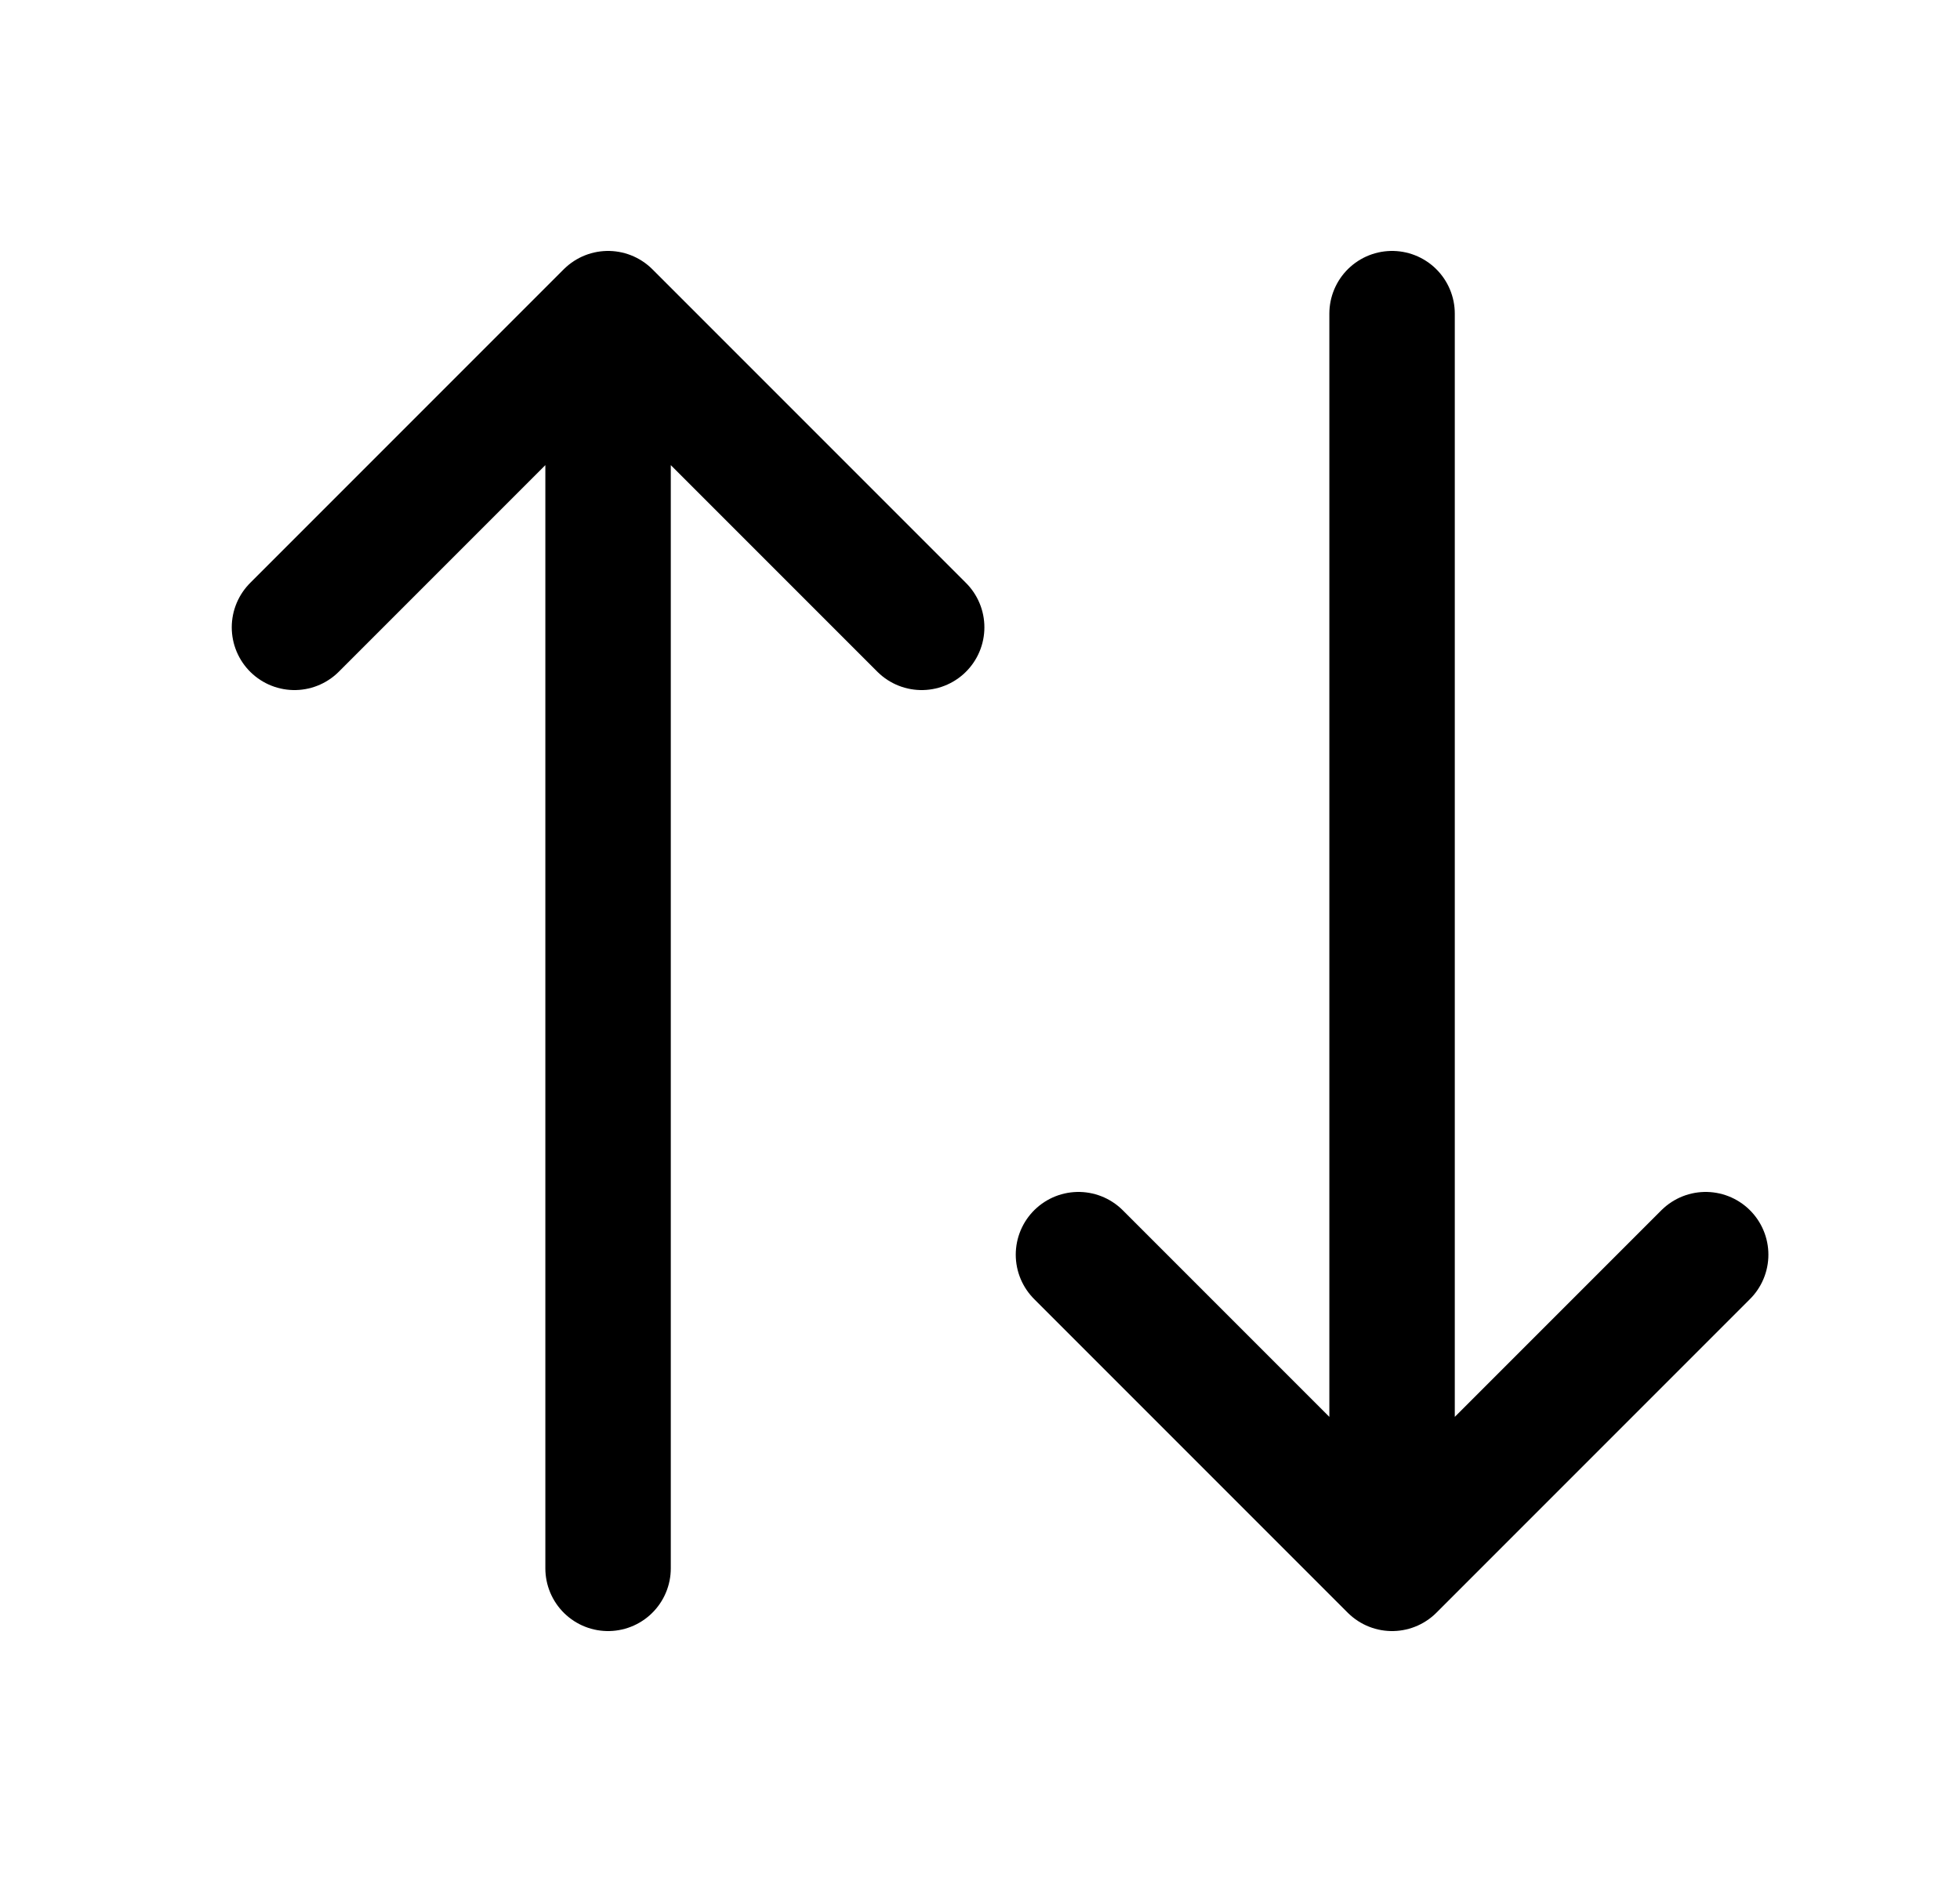
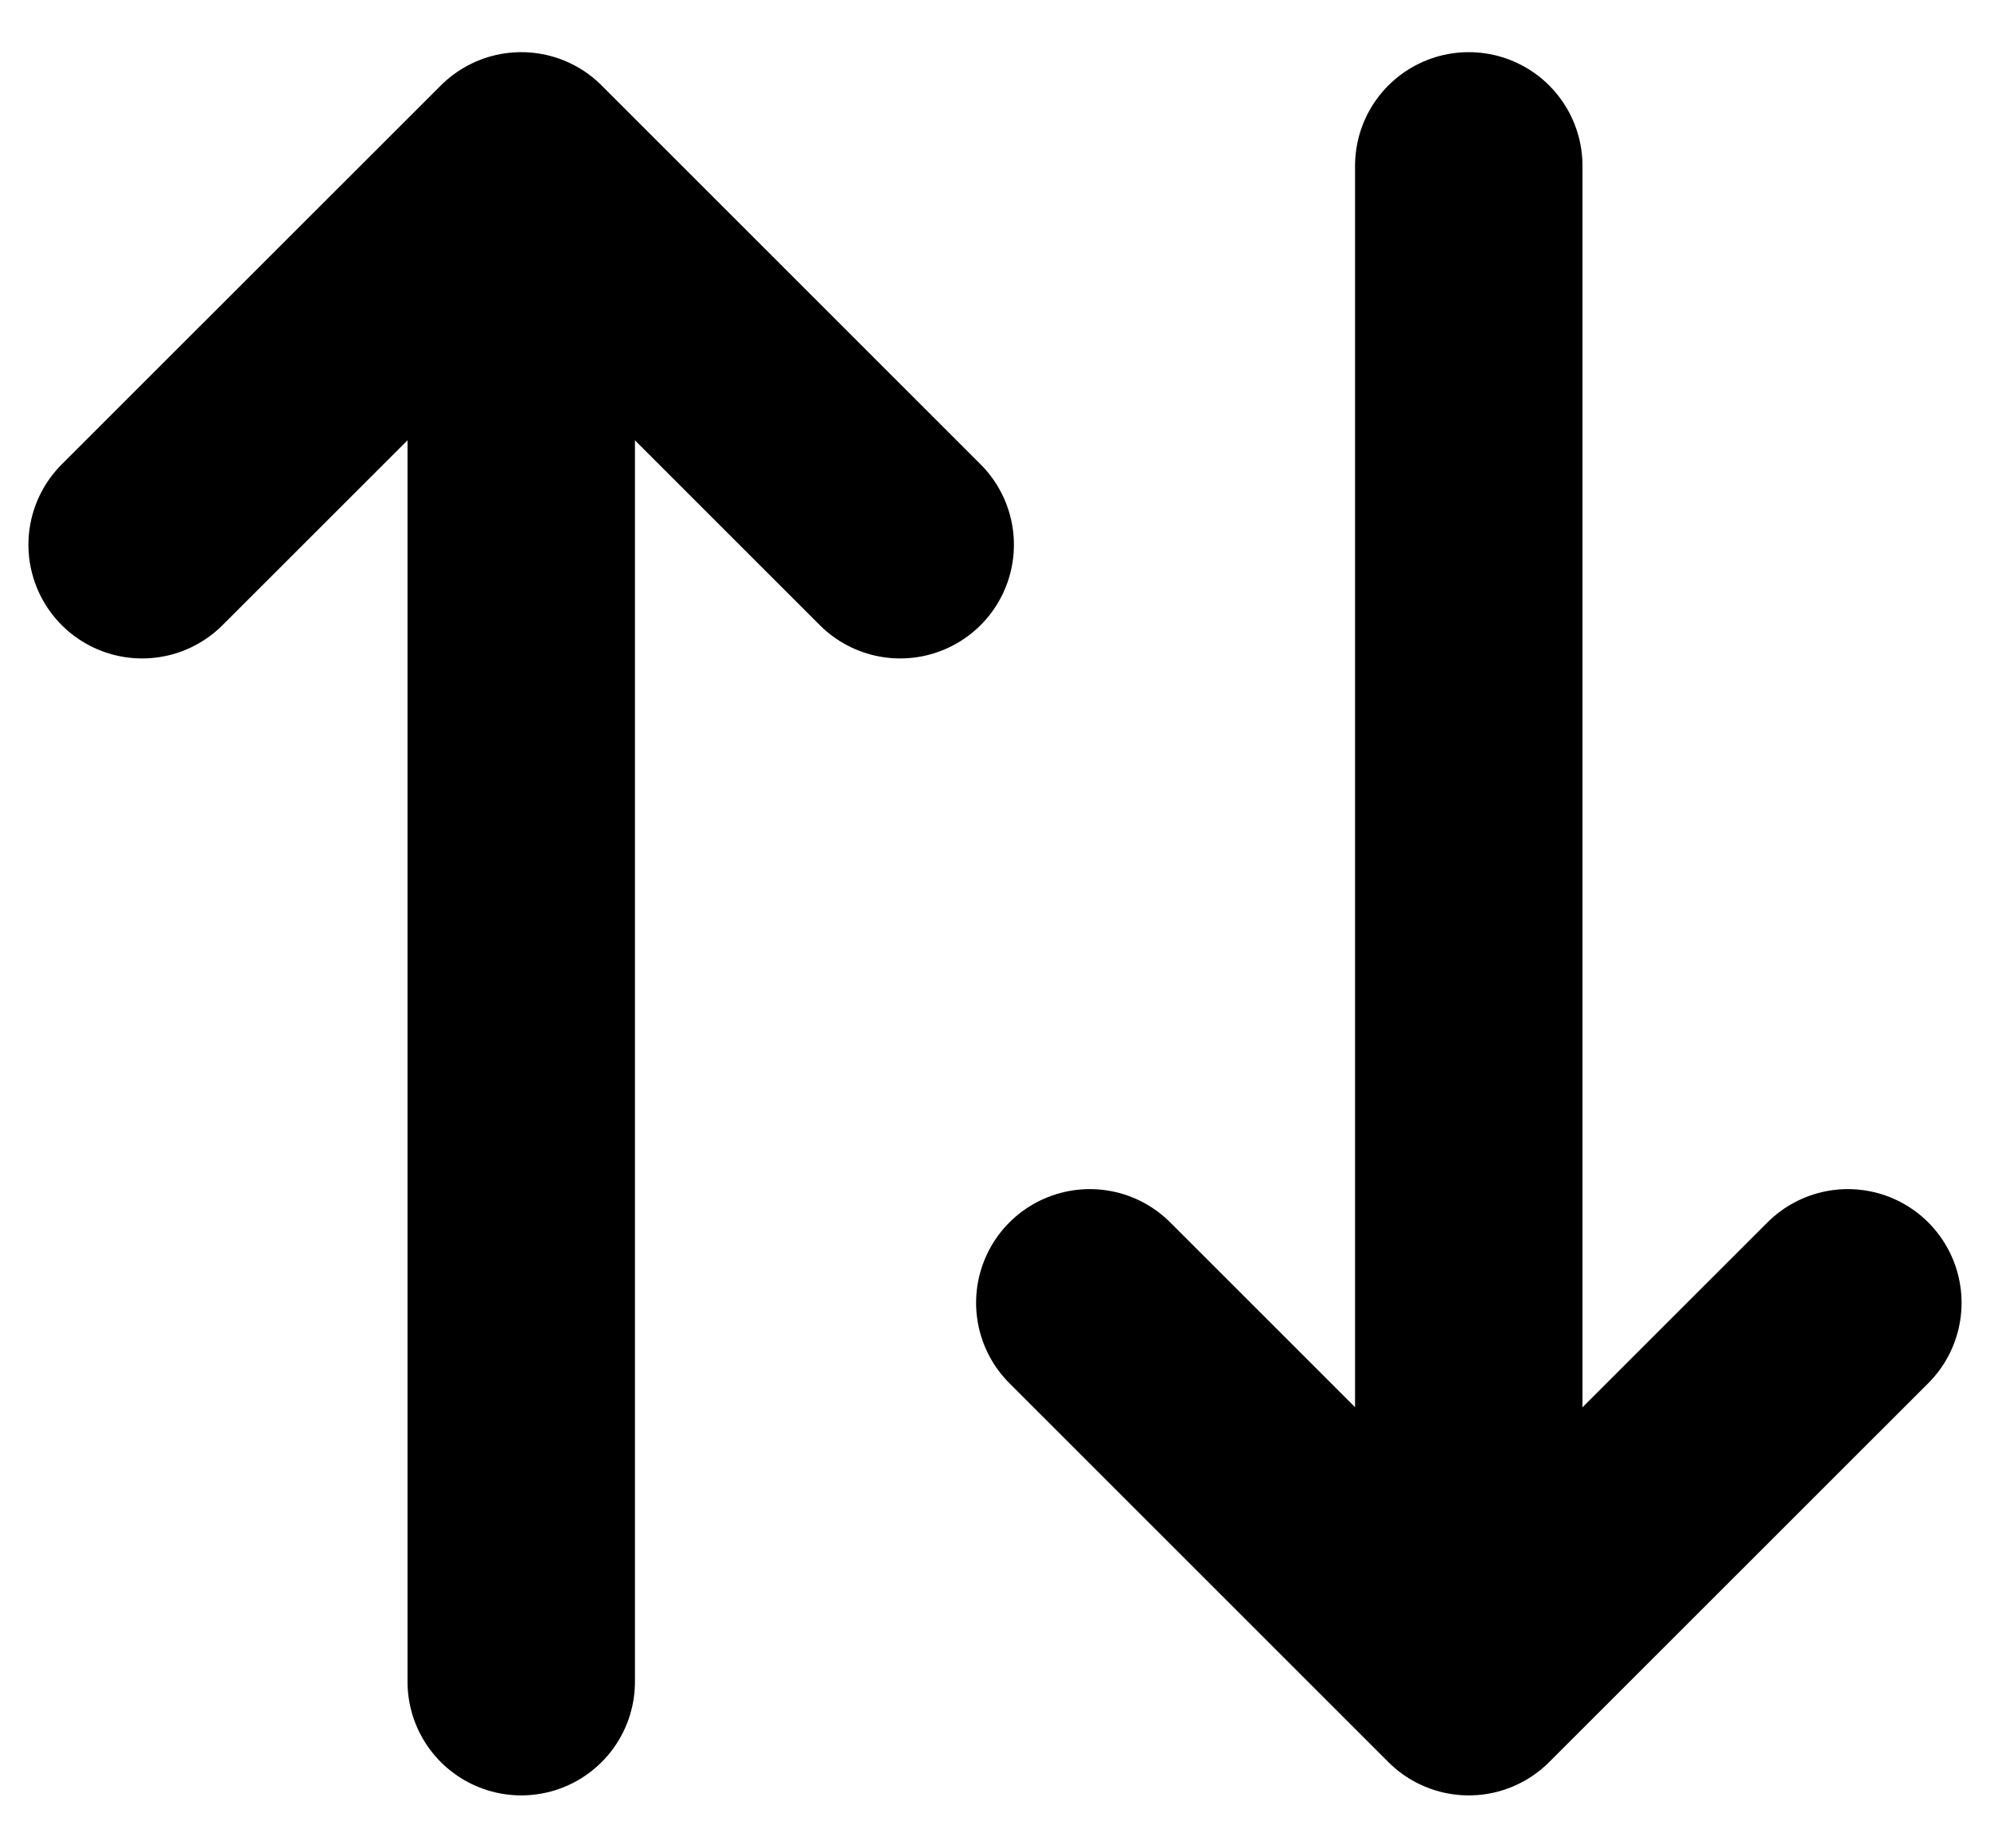
- <svg xmlns="http://www.w3.org/2000/svg" width="25" height="24" viewBox="0 0 25 24" fill="none">
-   <path d="M17.756 4V20M17.756 20L13.756 16M17.756 20L21.756 16M7.756 20V4M7.756 4L3.756 8M7.756 4L11.756 8" stroke="currentColor" stroke-width="1.6" stroke-linecap="round" stroke-linejoin="round" />
+ <svg xmlns="http://www.w3.org/2000/svg" width="14" height="13" viewBox="0 0 14 13" fill="none" stroke="currentColor">
+   <path d="M10.333 1.167V11.833M10.333 11.833L7.667 9.167M10.333 11.833L13 9.167M3.667" class="left" stroke-width="1.6" stroke-linecap="round" stroke-linejoin="round" />
+   <path d="M10.333 9.167M3.667 11.833V1.167M3.667 1.167L1 3.833M3.667 1.167L6.333 3.833" class="right" stroke-width="1.6" stroke-linecap="round" stroke-linejoin="round" />
</svg>
